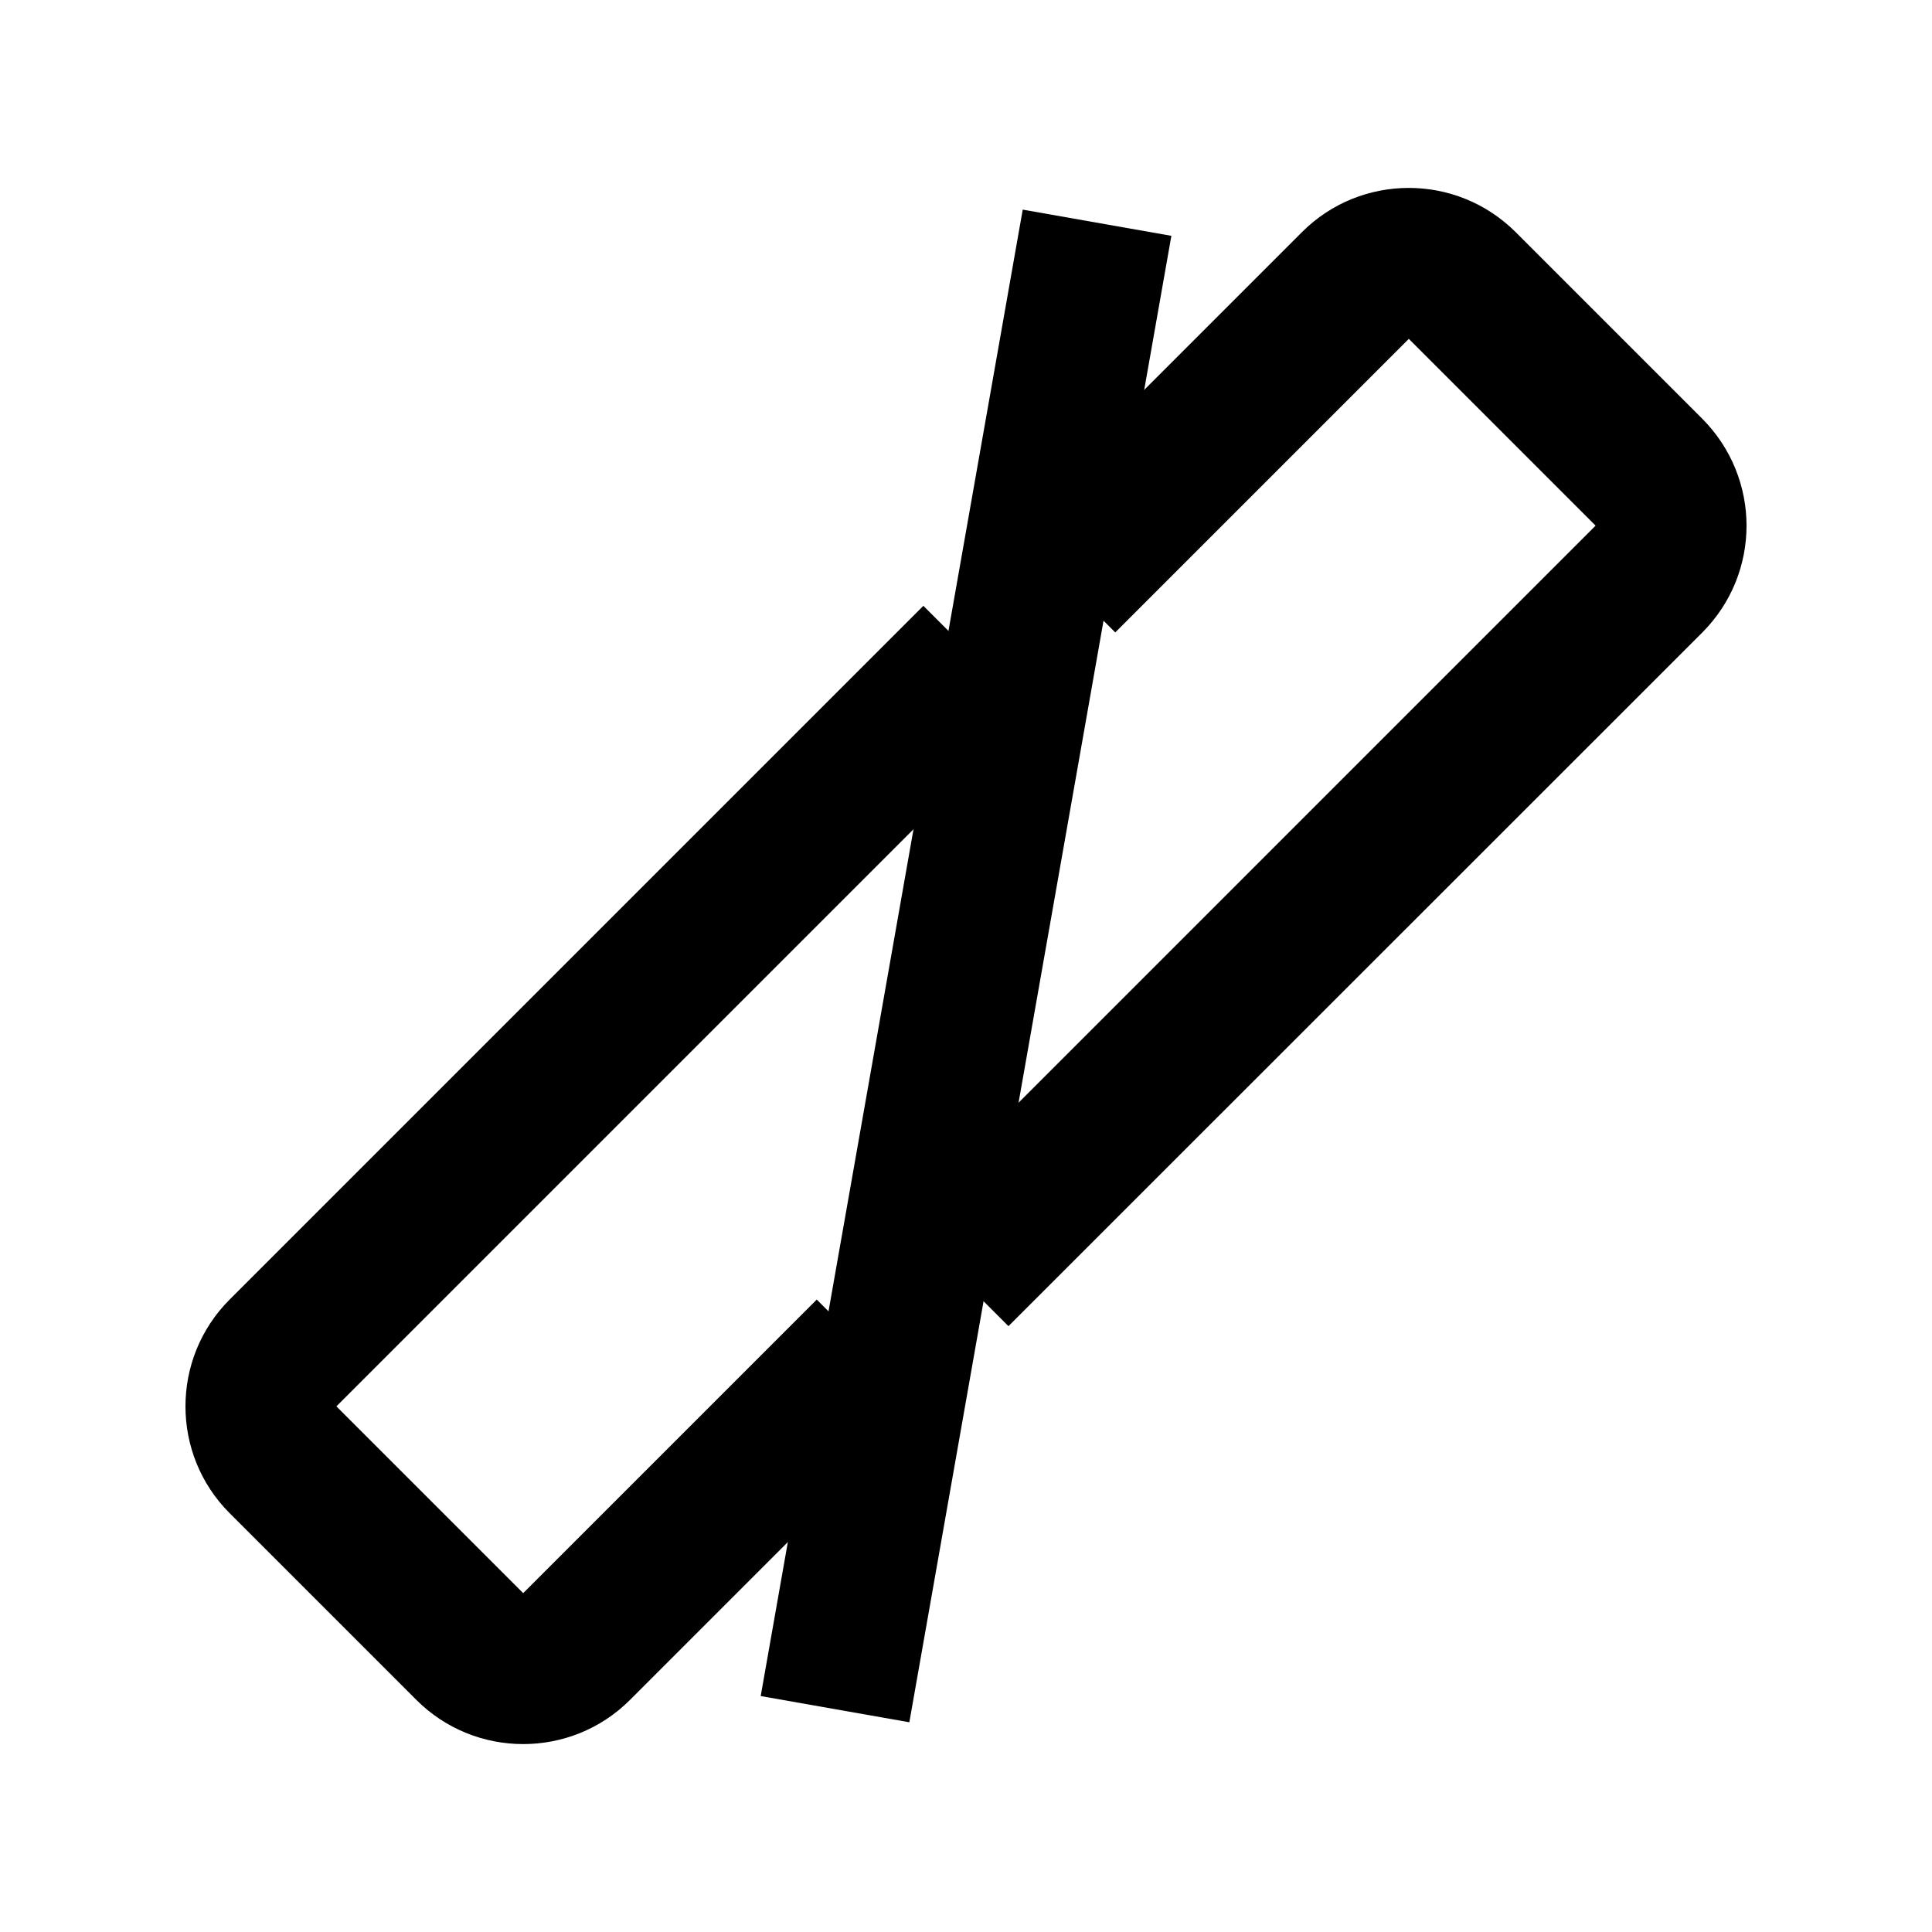
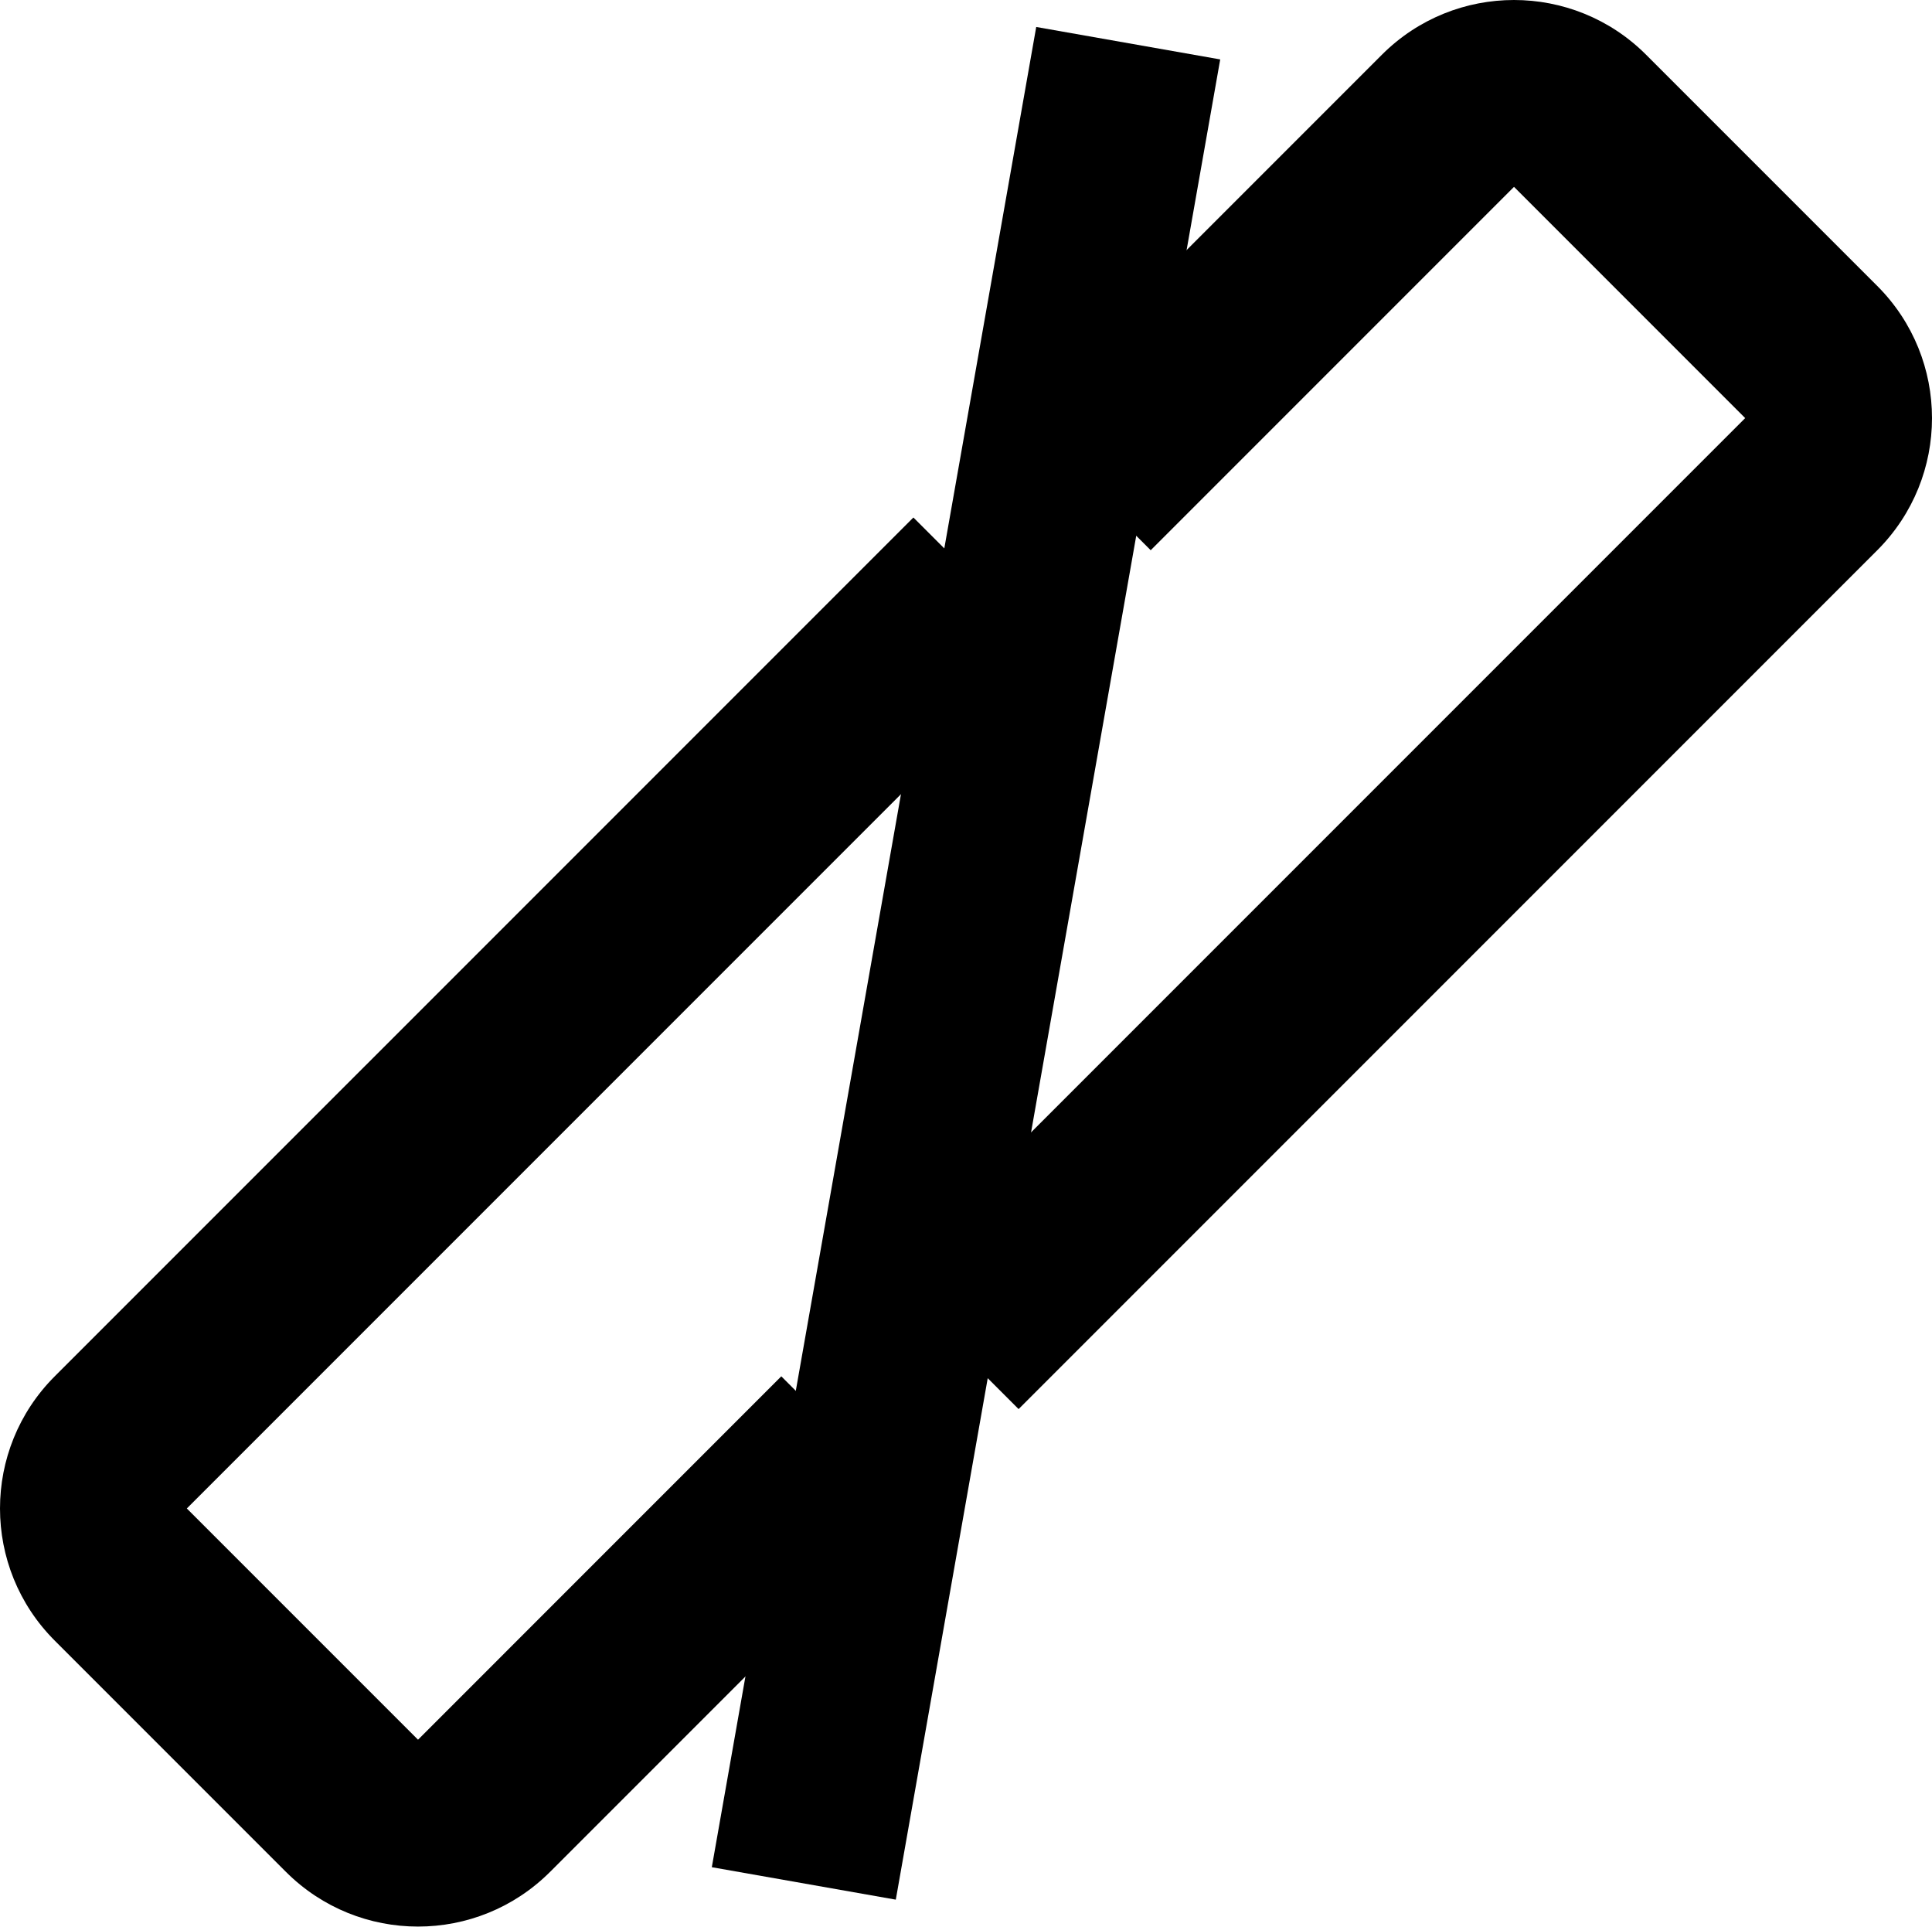
- <svg xmlns="http://www.w3.org/2000/svg" version="1.1" id="图层_1" x="0px" y="0px" viewBox="0 0 1024 1024" style="enable-background:new 0 0 1024 1024;" xml:space="preserve">
+ <svg xmlns="http://www.w3.org/2000/svg" id="uuid-ae6bb44a-7fde-47f6-bf51-990486cac0b0" viewBox="0 0 827.31 824.81">
  <g>
-     <g>
-       <g>
-         <g>
-           <path d="M432.9,688.8l56.6,56.6L333.9,901h0c-15.6,15.6-36.1,23.4-56.6,23.4c-20.5,0-41-7.8-56.6-23.4l-99-99      c-15.6-15.6-23.4-36.1-23.4-56.6c0-20.5,7.8-41,23.4-56.6l367.7-367.7l56.6,56.6L178.3,745.4l99,99L432.9,688.8z" />
-         </g>
-       </g>
-       <g>
-         <g>
-           <path d="M925.7,278.6c0,20.5-7.8,40.9-23.4,56.6L534.5,702.9L478,646.3l367.7-367.7l-99-99L591.1,335.2l-56.6-56.6L690.1,123      c15.6-15.6,36.1-23.4,56.6-23.4c20.5,0,40.9,7.8,56.6,23.4l99,99C917.8,237.6,925.7,258.1,925.7,278.6z" />
-         </g>
-       </g>
-     </g>
-     <rect x="472" y="112" transform="matrix(0.9848 0.1736 -0.1736 0.9848 96.6852 -81.1286)" width="80" height="800" />
+     <path d="M334.56,589.24l56.57,56.57-155.56,155.57h-.01c-15.62,15.62-36.09,23.43-56.56,23.43s-40.95-7.81-56.57-23.43l-99-99c-15.62-15.62-23.43-36.09-23.43-56.57s7.81-40.95,23.43-56.57L391.13,221.55l56.57,56.57L80,645.81l99,99,155.56-155.57Z" />
+     <path d="M827.31,179c0,20.47-7.81,40.94-23.43,56.57l-367.7,367.69-56.57-56.57L747.31,179l-98.99-99-155.57,155.57-56.57-56.57L591.75,23.43c15.62-15.62,36.09-23.43,56.56-23.43s40.95,7.81,56.57,23.43l99,99c15.62,15.62,23.43,36.09,23.43,56.57Z" />
  </g>
+   <rect x="373.66" y="12.41" width="80" height="800" transform="translate(77.9 -65.56) rotate(10)" />
</svg>
